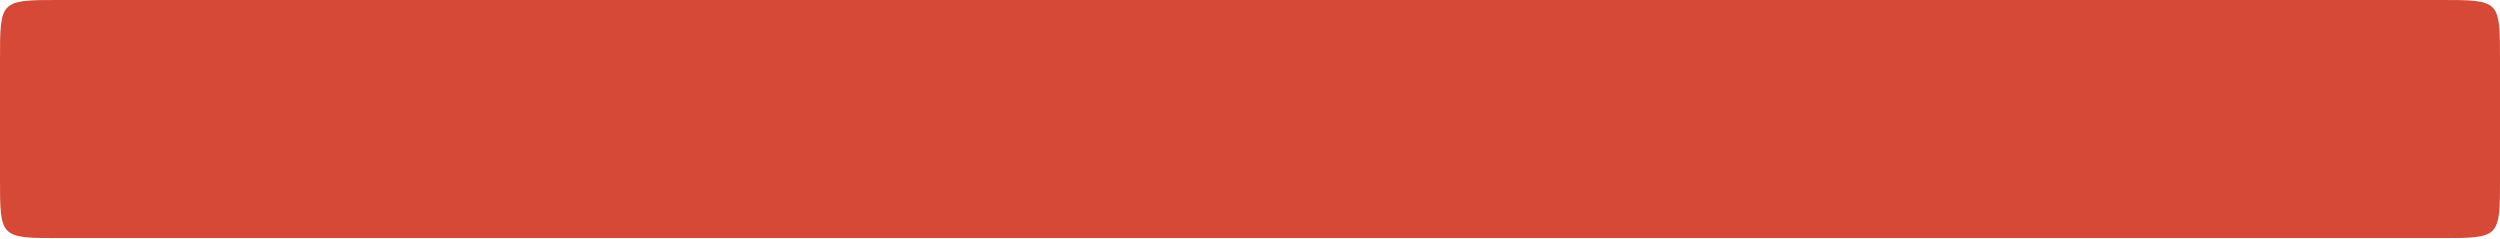
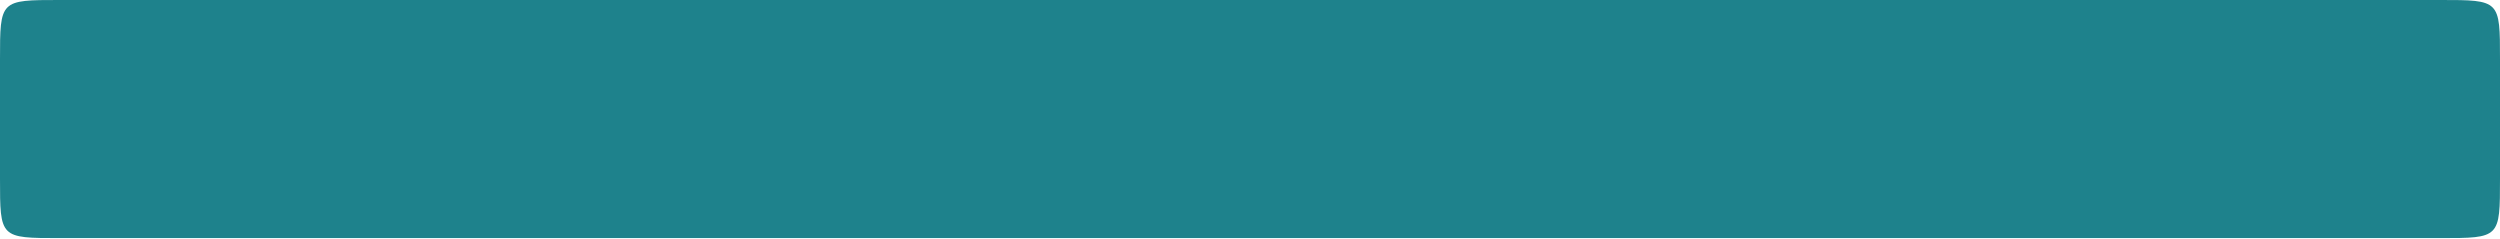
<svg xmlns="http://www.w3.org/2000/svg" width="42" height="4">
  <g transform="translate(0,-1048.362)">
-     <path d="m 1,1048.362 40,0 c 1,0 1,0 1,1 l 0,2 c 0,1 0,1 -1,1 l -40,0 c -1,0 -1,0 -1,-1 l 0,-2 c 0,-1 0,-1 1,-1 z" fill="#d64937" />
+     <path d="m 1,1048.362 40,0 c 1,0 1,0 1,1 l 0,2 c 0,1 0,1 -1,1 l -40,0 c -1,0 -1,0 -1,-1 l 0,-2 c 0,-1 0,-1 1,-1 z" fill="#1e828c" />
  </g>
</svg>
